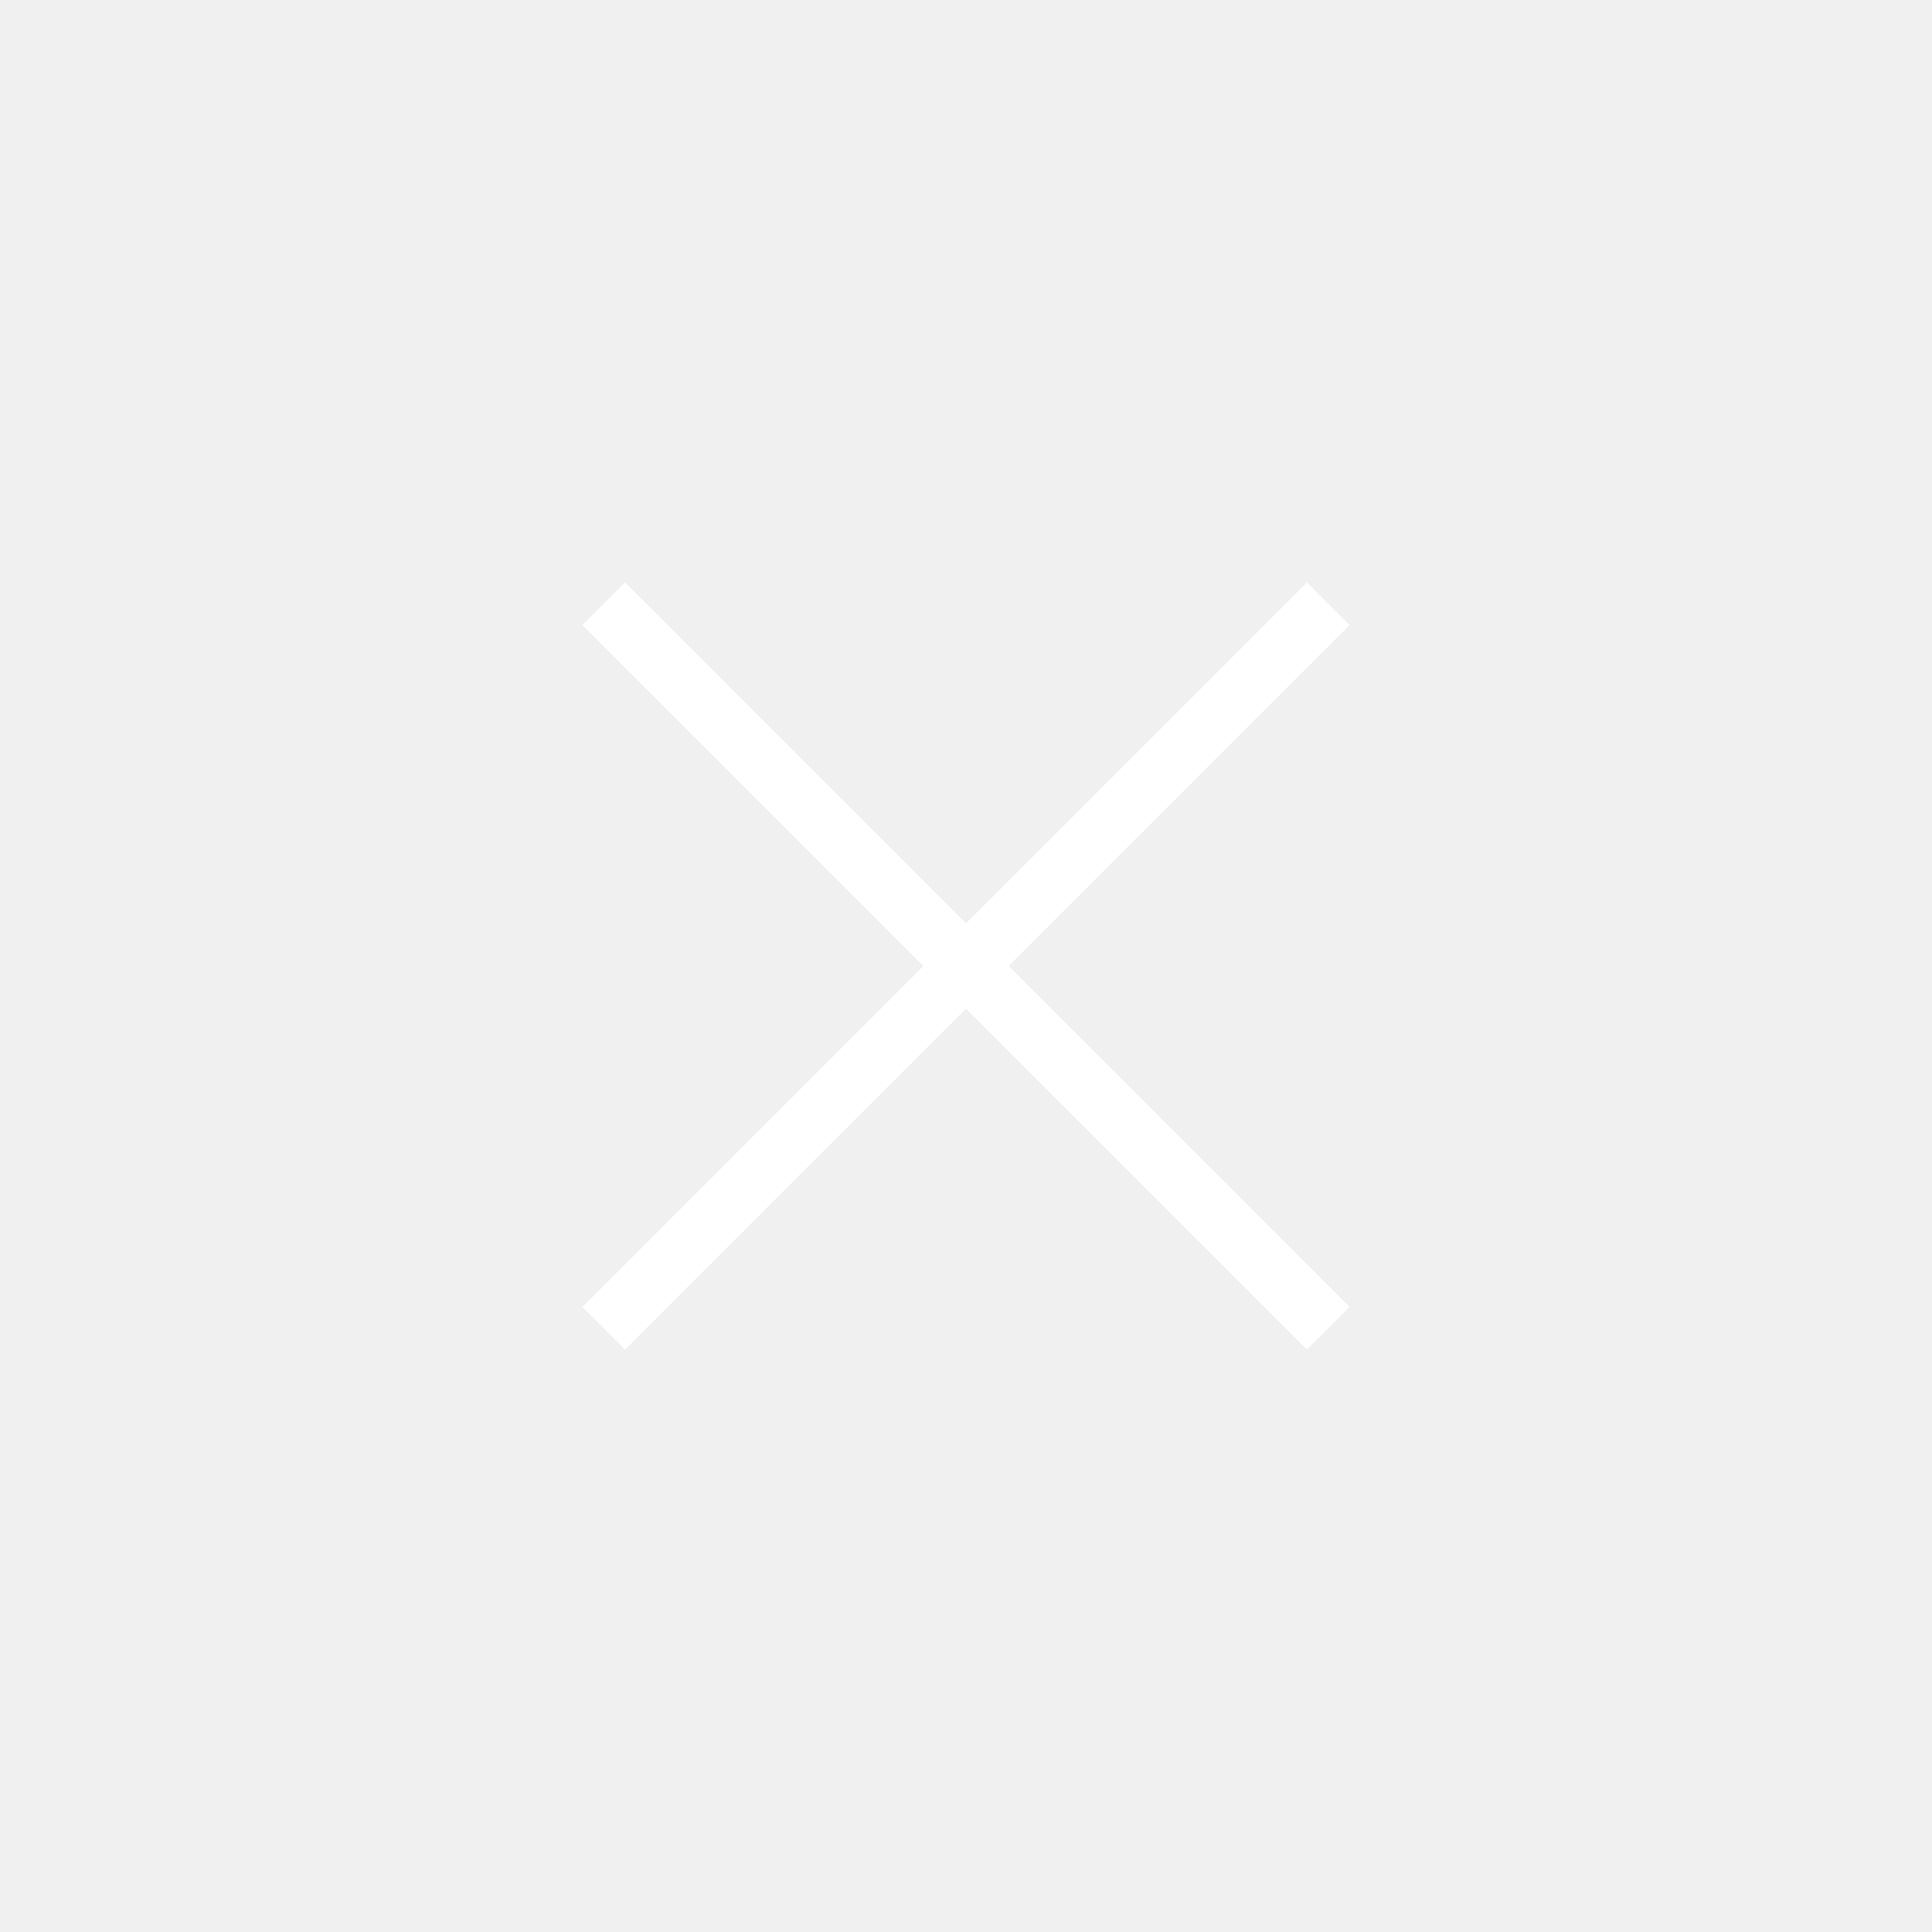
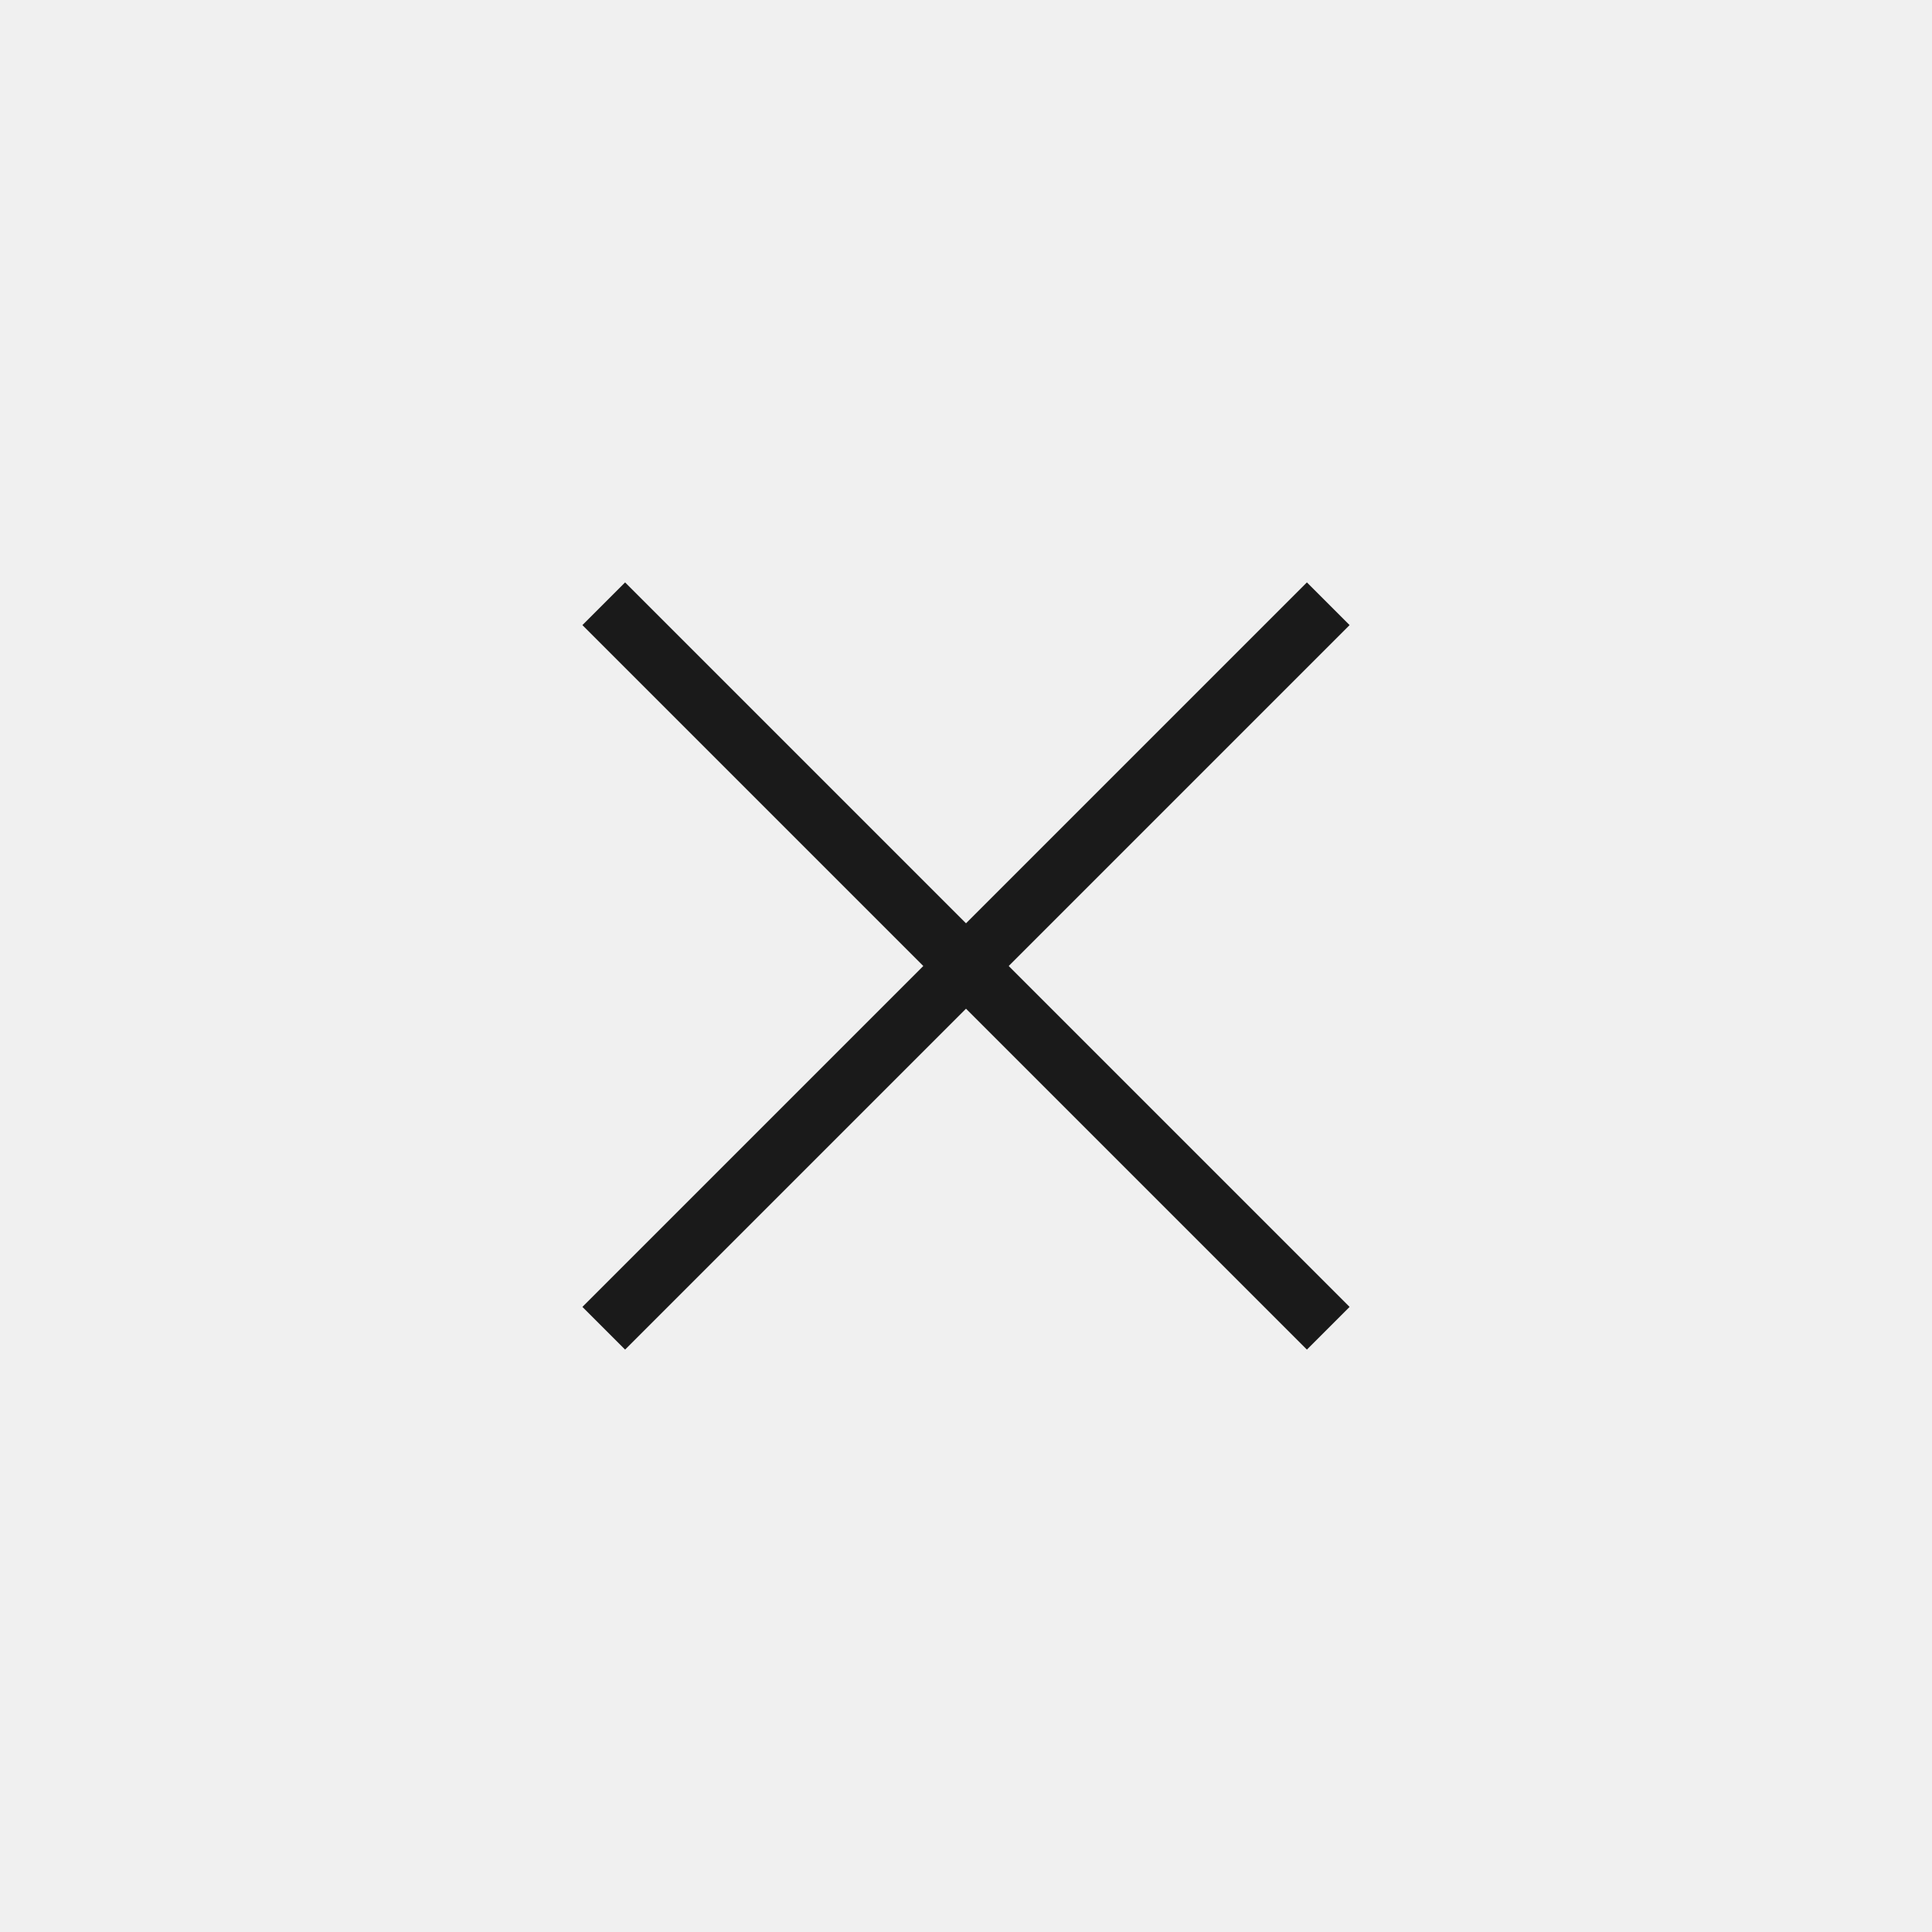
<svg xmlns="http://www.w3.org/2000/svg" width="64" height="64" viewBox="0 0 64 64">
  <style>
- 		line { stroke: #ffffff; stroke-width: 2px; }
+ 		line { stroke:#1a1a1a ; stroke-width: 2px; }
	</style>
  <line x1="20" y1="20" x2="44" y2="44" />
  <line x1="20" y1="44" x2="44" y2="20" />
</svg>
